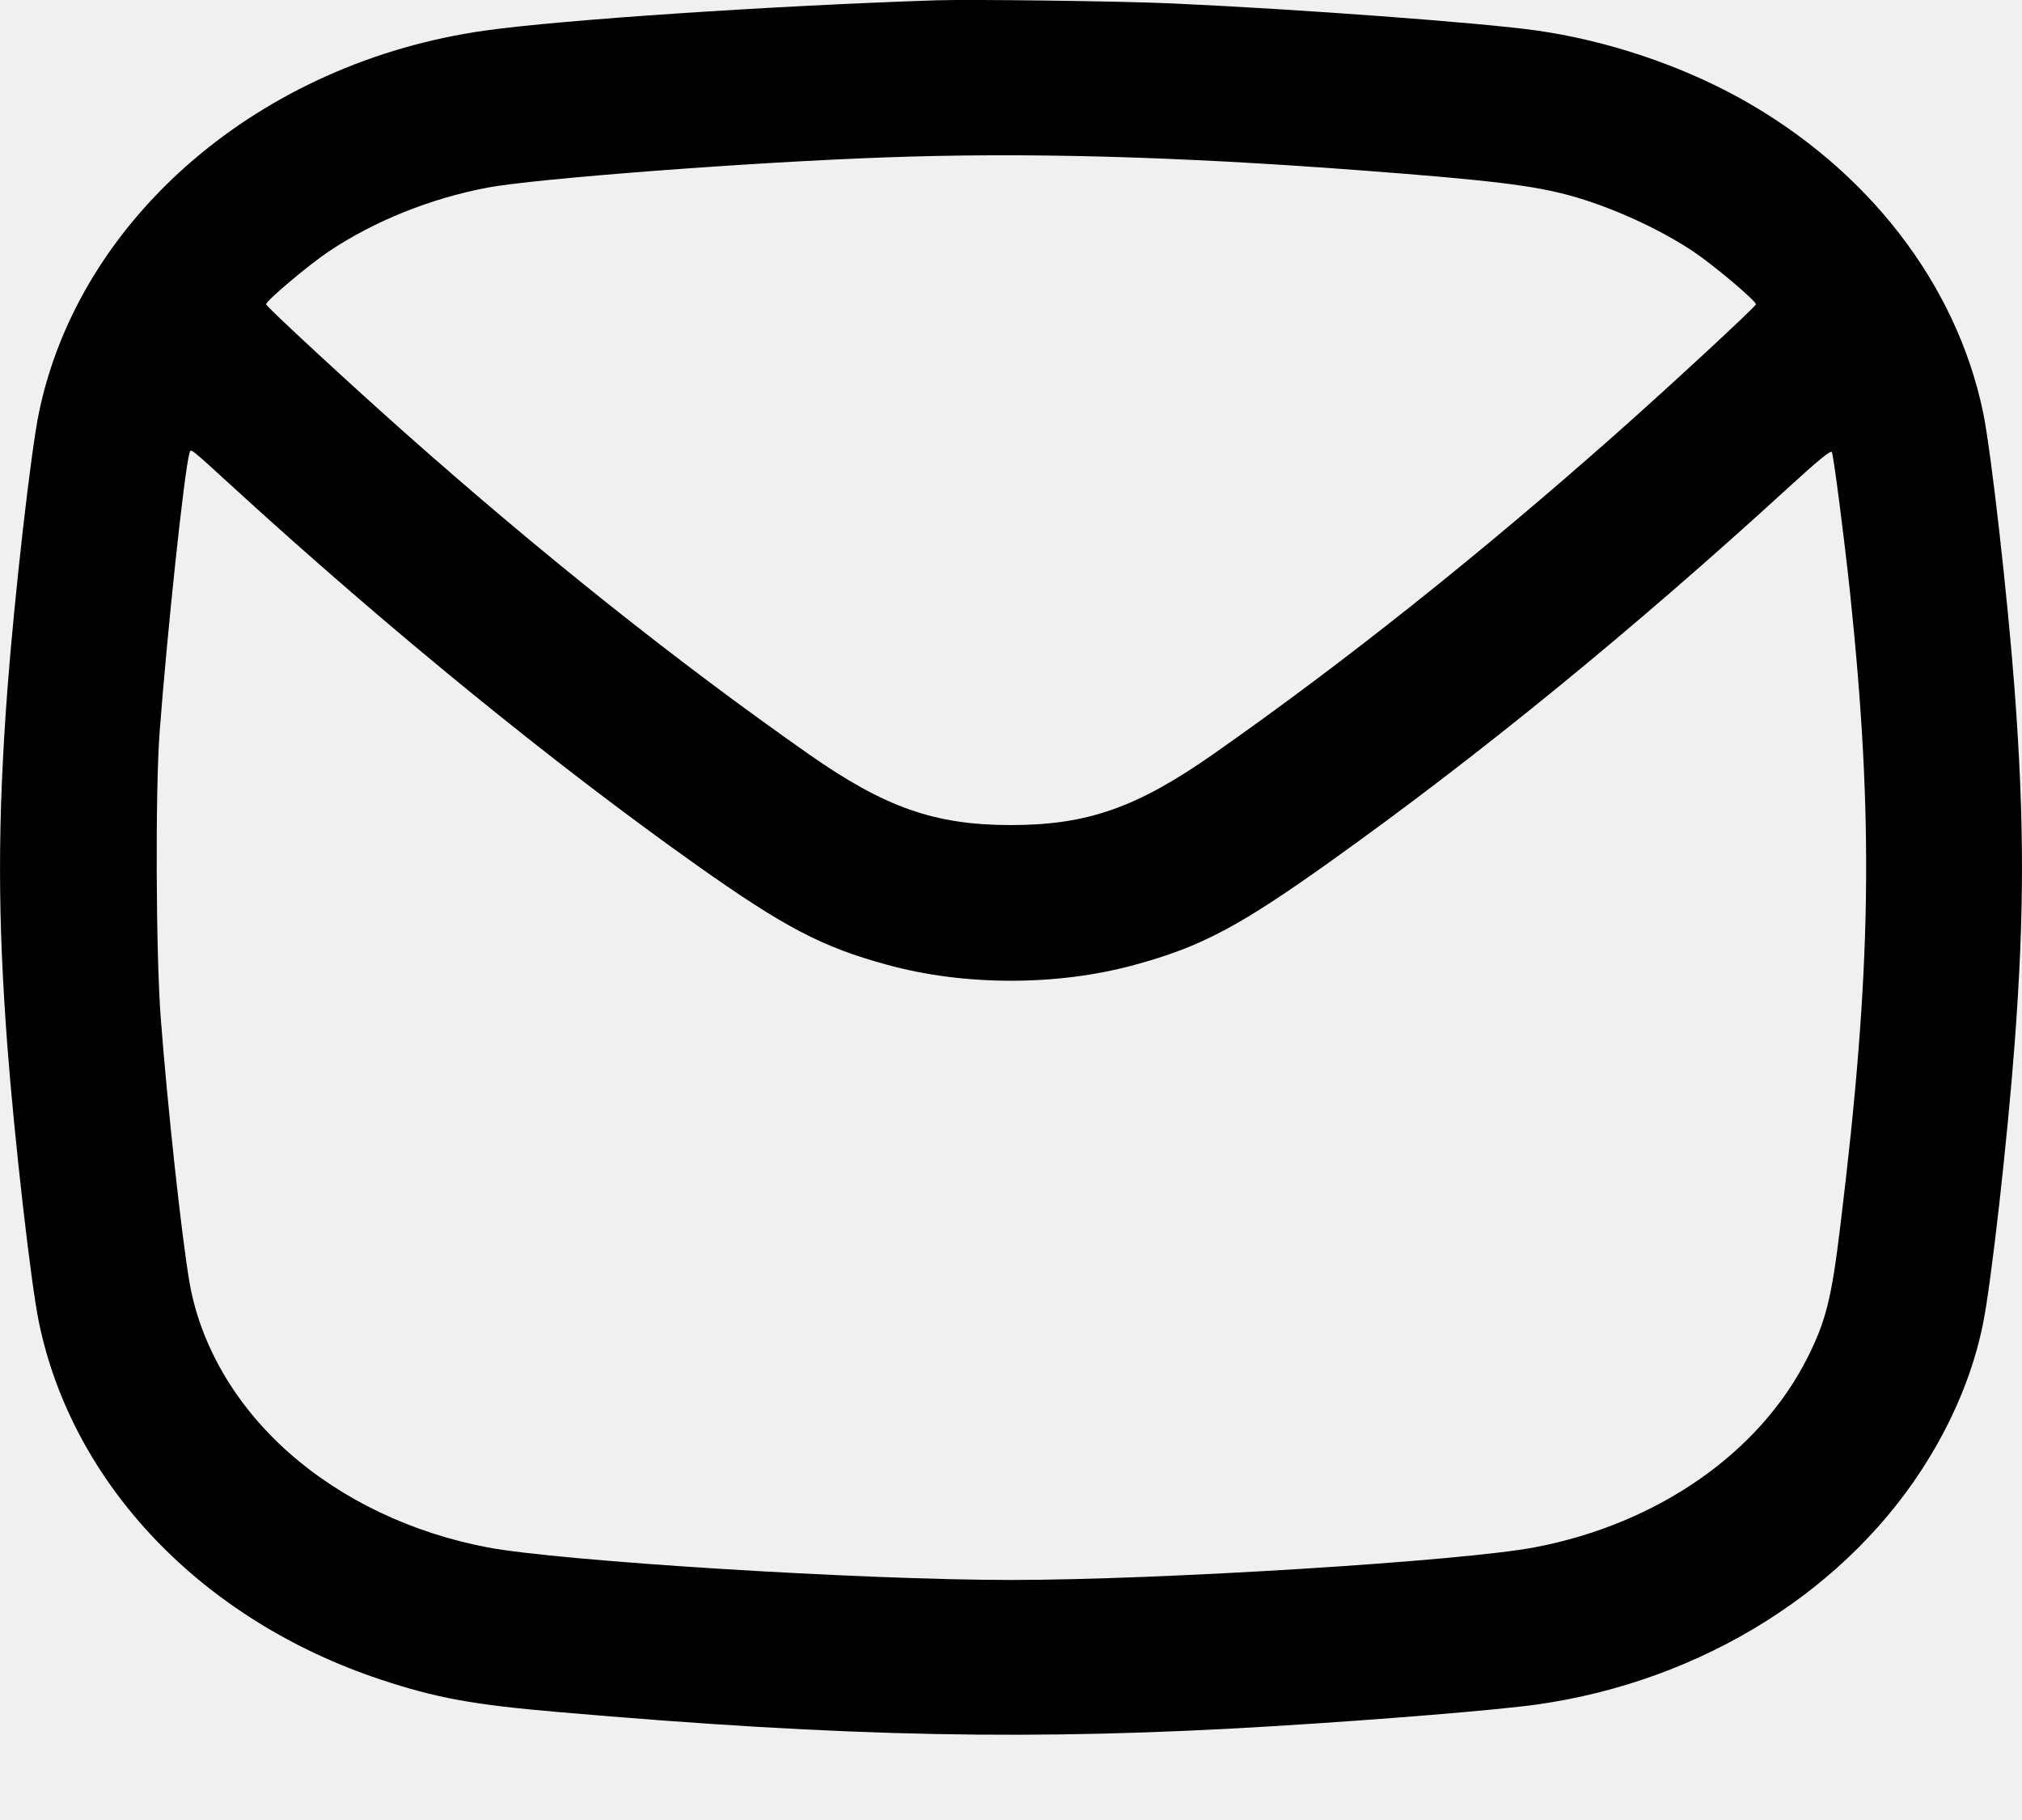
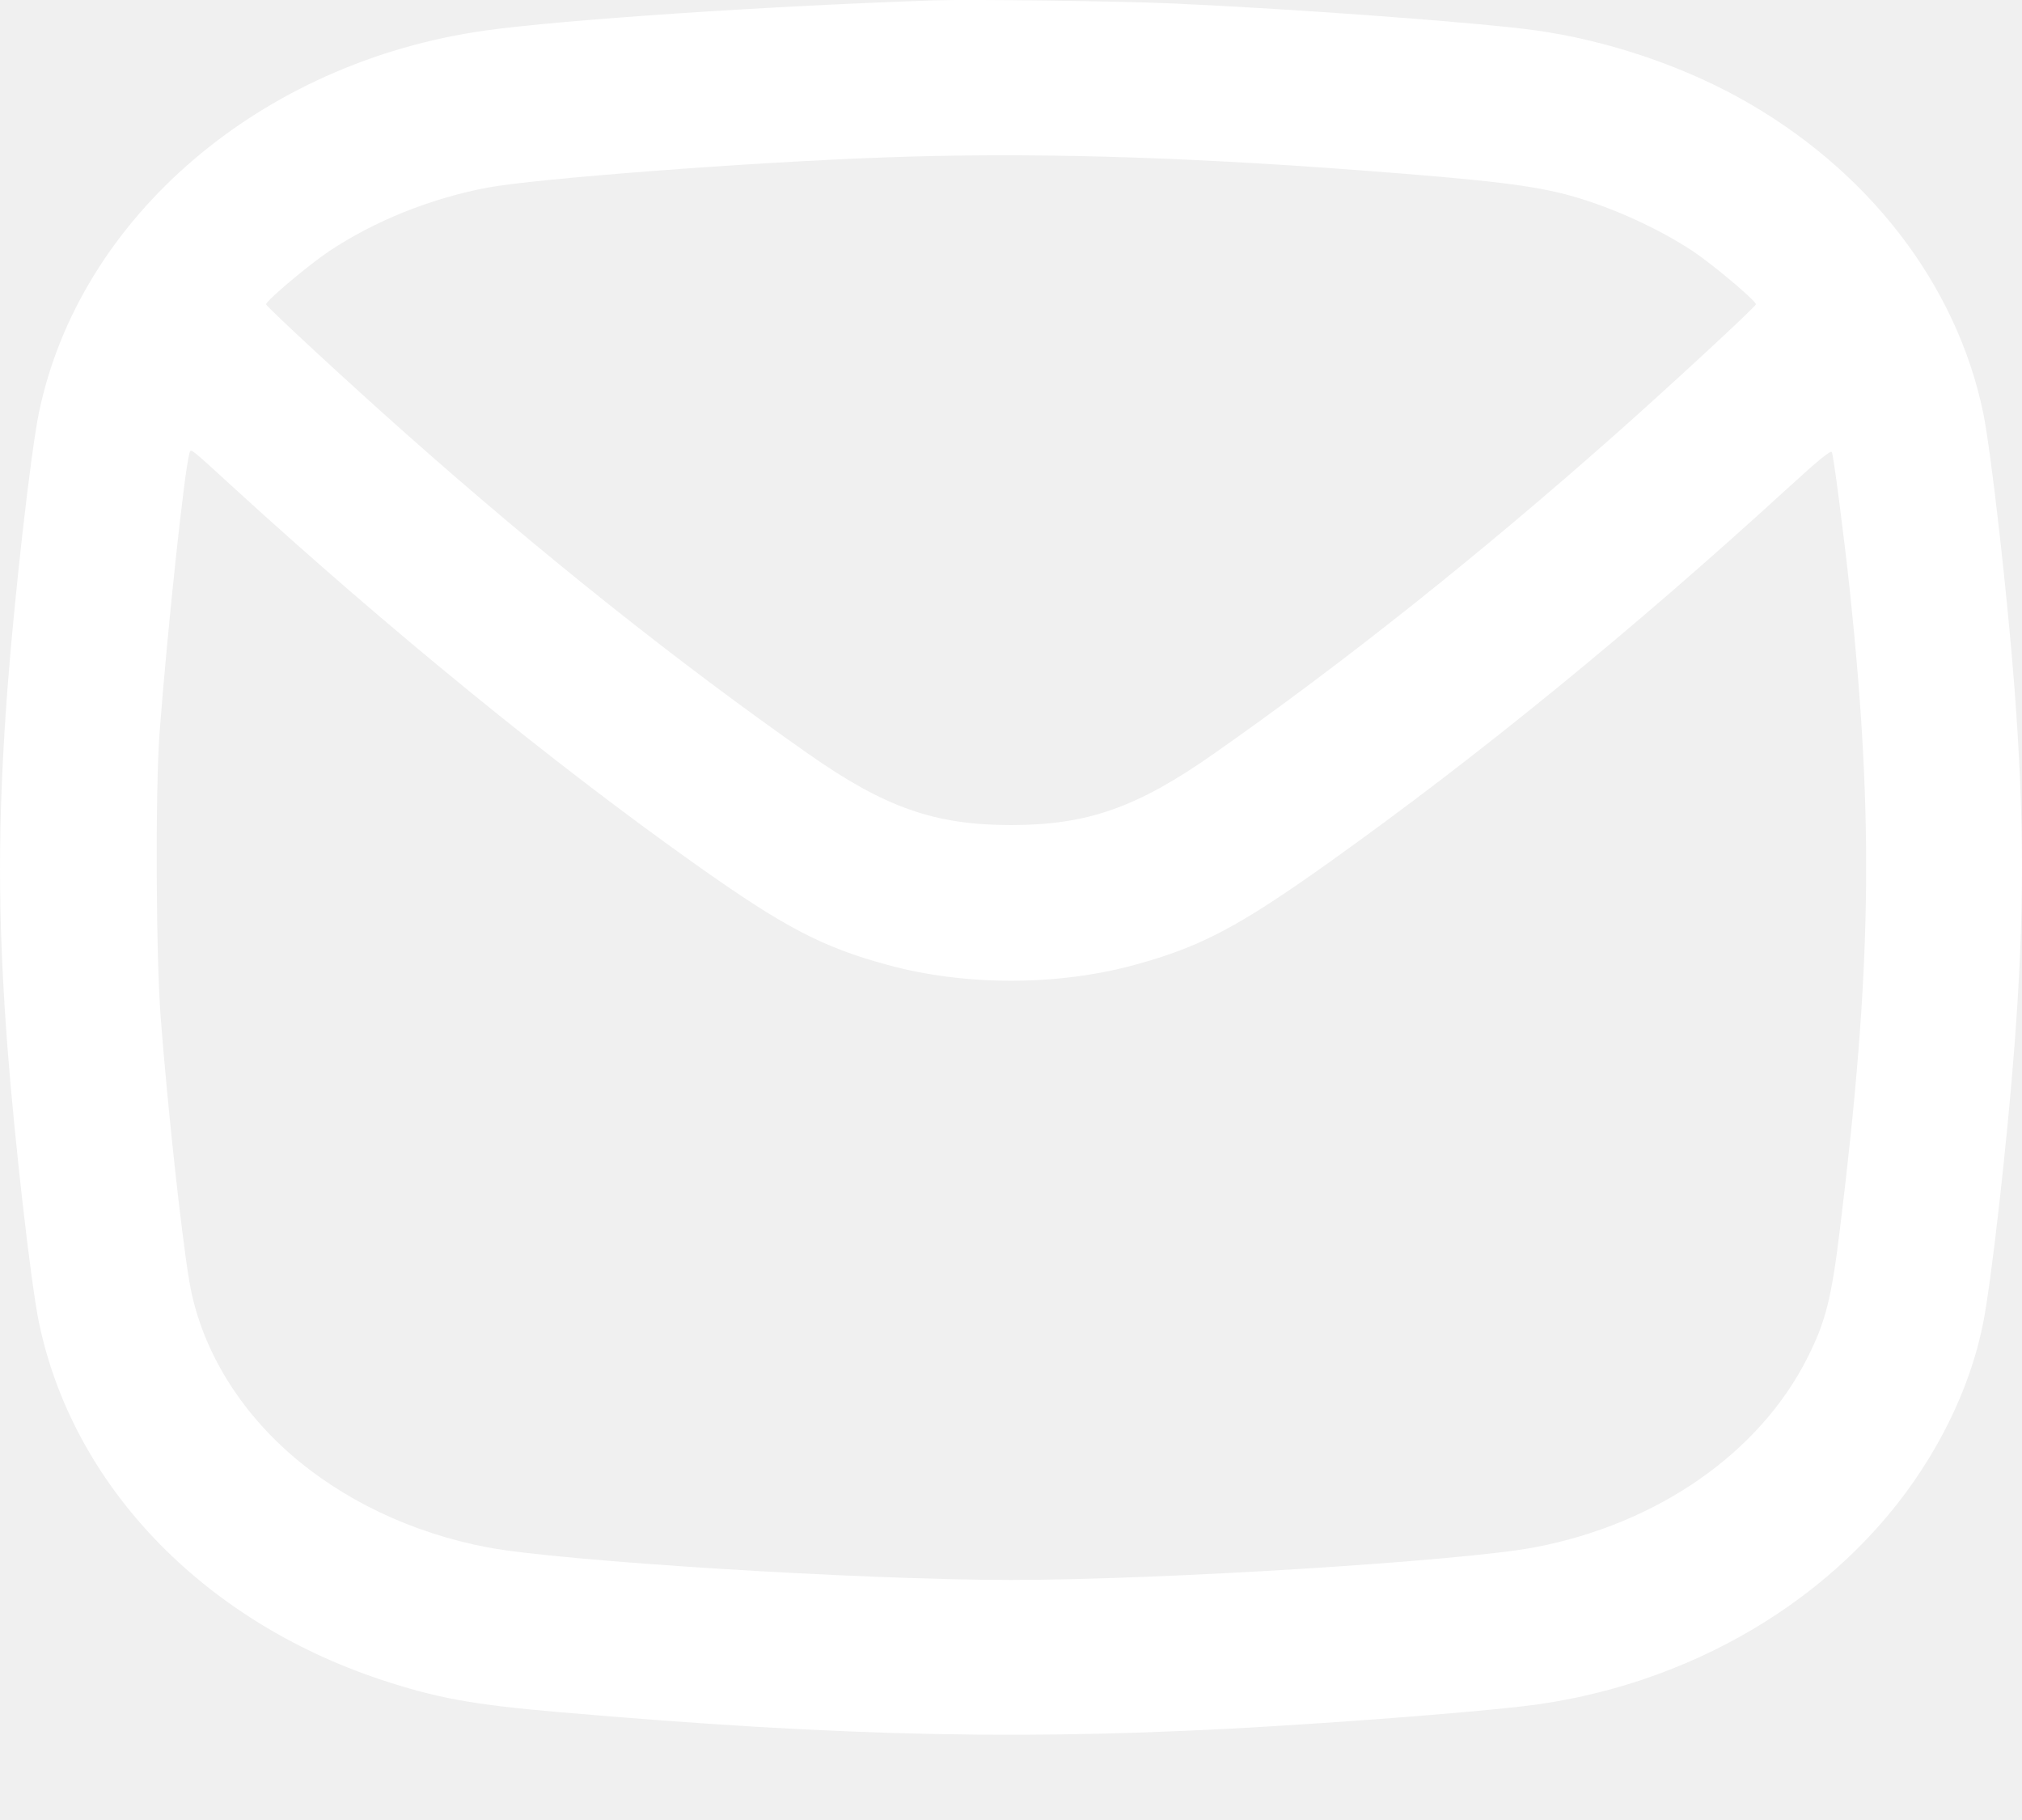
<svg xmlns="http://www.w3.org/2000/svg" width="20" height="18" viewBox="0 0 20 18" fill="none">
-   <path fill-rule="evenodd" clip-rule="evenodd" d="M9.261 0.003C7.628 0.057 5.551 0.196 4.8 0.302C2.578 0.614 0.785 2.149 0.385 4.082C0.305 4.467 0.144 5.886 0.073 6.823C-0.024 8.127 -0.024 9.061 0.073 10.347C0.143 11.267 0.306 12.7 0.385 13.078C0.717 14.684 1.999 16.024 3.765 16.611C4.31 16.792 4.677 16.86 5.519 16.932C8.386 17.181 10.234 17.217 12.613 17.071C13.662 17.007 14.814 16.912 15.2 16.858C16.844 16.627 18.297 15.713 19.084 14.415C19.345 13.986 19.526 13.534 19.615 13.088C19.696 12.687 19.855 11.28 19.927 10.325C20.024 9.038 20.024 8.124 19.927 6.823C19.857 5.896 19.694 4.462 19.616 4.082C19.351 2.805 18.471 1.669 17.206 0.969C16.606 0.638 15.883 0.398 15.194 0.301C14.646 0.224 12.835 0.09 11.596 0.034C11.088 0.011 9.611 -0.008 9.261 0.003ZM8.747 1.557C7.403 1.605 5.29 1.767 4.819 1.856C4.254 1.964 3.707 2.184 3.253 2.486C3.053 2.62 2.632 2.974 2.632 3.01C2.632 3.031 3.467 3.803 4.014 4.288C5.37 5.49 6.704 6.551 8 7.459C8.754 7.987 9.246 8.16 10 8.16C10.755 8.16 11.246 7.987 12 7.459C13.295 6.552 14.632 5.488 15.987 4.288C16.533 3.804 17.368 3.031 17.368 3.01C17.368 2.974 16.947 2.62 16.747 2.486C16.414 2.265 15.961 2.057 15.558 1.942C15.182 1.835 14.747 1.782 13.448 1.684C11.622 1.546 10.138 1.506 8.747 1.557ZM1.874 4.482C1.824 4.649 1.654 6.245 1.578 7.252C1.536 7.822 1.542 9.451 1.59 10.068C1.657 10.948 1.795 12.215 1.873 12.675C1.979 13.299 2.328 13.899 2.857 14.367C3.384 14.833 4.07 15.16 4.819 15.303C5.538 15.44 8.52 15.626 10 15.626C11.48 15.626 14.462 15.44 15.181 15.303C16.395 15.072 17.405 14.369 17.879 13.426C18.059 13.068 18.116 12.843 18.202 12.133C18.513 9.589 18.536 8.12 18.299 5.859C18.242 5.324 18.136 4.501 18.119 4.471C18.108 4.451 17.987 4.55 17.698 4.814C16.154 6.227 14.638 7.465 13.158 8.521C12.251 9.167 11.879 9.364 11.222 9.543C10.457 9.752 9.543 9.752 8.779 9.543C8.132 9.367 7.76 9.172 6.889 8.555C5.472 7.551 3.843 6.223 2.321 4.832C1.865 4.415 1.889 4.434 1.874 4.482Z" fill="currentColor" />
+   <path fill-rule="evenodd" clip-rule="evenodd" d="M9.261 0.003C7.628 0.057 5.551 0.196 4.8 0.302C2.578 0.614 0.785 2.149 0.385 4.082C0.305 4.467 0.144 5.886 0.073 6.823C-0.024 8.127 -0.024 9.061 0.073 10.347C0.143 11.267 0.306 12.7 0.385 13.078C0.717 14.684 1.999 16.024 3.765 16.611C4.31 16.792 4.677 16.86 5.519 16.932C8.386 17.181 10.234 17.217 12.613 17.071C13.662 17.007 14.814 16.912 15.2 16.858C16.844 16.627 18.297 15.713 19.084 14.415C19.345 13.986 19.526 13.534 19.615 13.088C19.696 12.687 19.855 11.28 19.927 10.325C20.024 9.038 20.024 8.124 19.927 6.823C19.857 5.896 19.694 4.462 19.616 4.082C19.351 2.805 18.471 1.669 17.206 0.969C16.606 0.638 15.883 0.398 15.194 0.301C14.646 0.224 12.835 0.09 11.596 0.034C11.088 0.011 9.611 -0.008 9.261 0.003ZM8.747 1.557C7.403 1.605 5.29 1.767 4.819 1.856C4.254 1.964 3.707 2.184 3.253 2.486C3.053 2.62 2.632 2.974 2.632 3.01C2.632 3.031 3.467 3.803 4.014 4.288C5.37 5.49 6.704 6.551 8 7.459C8.754 7.987 9.246 8.16 10 8.16C10.755 8.16 11.246 7.987 12 7.459C13.295 6.552 14.632 5.488 15.987 4.288C16.533 3.804 17.368 3.031 17.368 3.01C17.368 2.974 16.947 2.62 16.747 2.486C16.414 2.265 15.961 2.057 15.558 1.942C15.182 1.835 14.747 1.782 13.448 1.684C11.622 1.546 10.138 1.506 8.747 1.557ZM1.874 4.482C1.824 4.649 1.654 6.245 1.578 7.252C1.536 7.822 1.542 9.451 1.59 10.068C1.657 10.948 1.795 12.215 1.873 12.675C1.979 13.299 2.328 13.899 2.857 14.367C3.384 14.833 4.07 15.16 4.819 15.303C5.538 15.44 8.52 15.626 10 15.626C11.48 15.626 14.462 15.44 15.181 15.303C16.395 15.072 17.405 14.369 17.879 13.426C18.059 13.068 18.116 12.843 18.202 12.133C18.513 9.589 18.536 8.12 18.299 5.859C18.242 5.324 18.136 4.501 18.119 4.471C18.108 4.451 17.987 4.55 17.698 4.814C16.154 6.227 14.638 7.465 13.158 8.521C12.251 9.167 11.879 9.364 11.222 9.543C10.457 9.752 9.543 9.752 8.779 9.543C8.132 9.367 7.76 9.172 6.889 8.555C5.472 7.551 3.843 6.223 2.321 4.832C1.865 4.415 1.889 4.434 1.874 4.482Z" fill="white" />
</svg>
